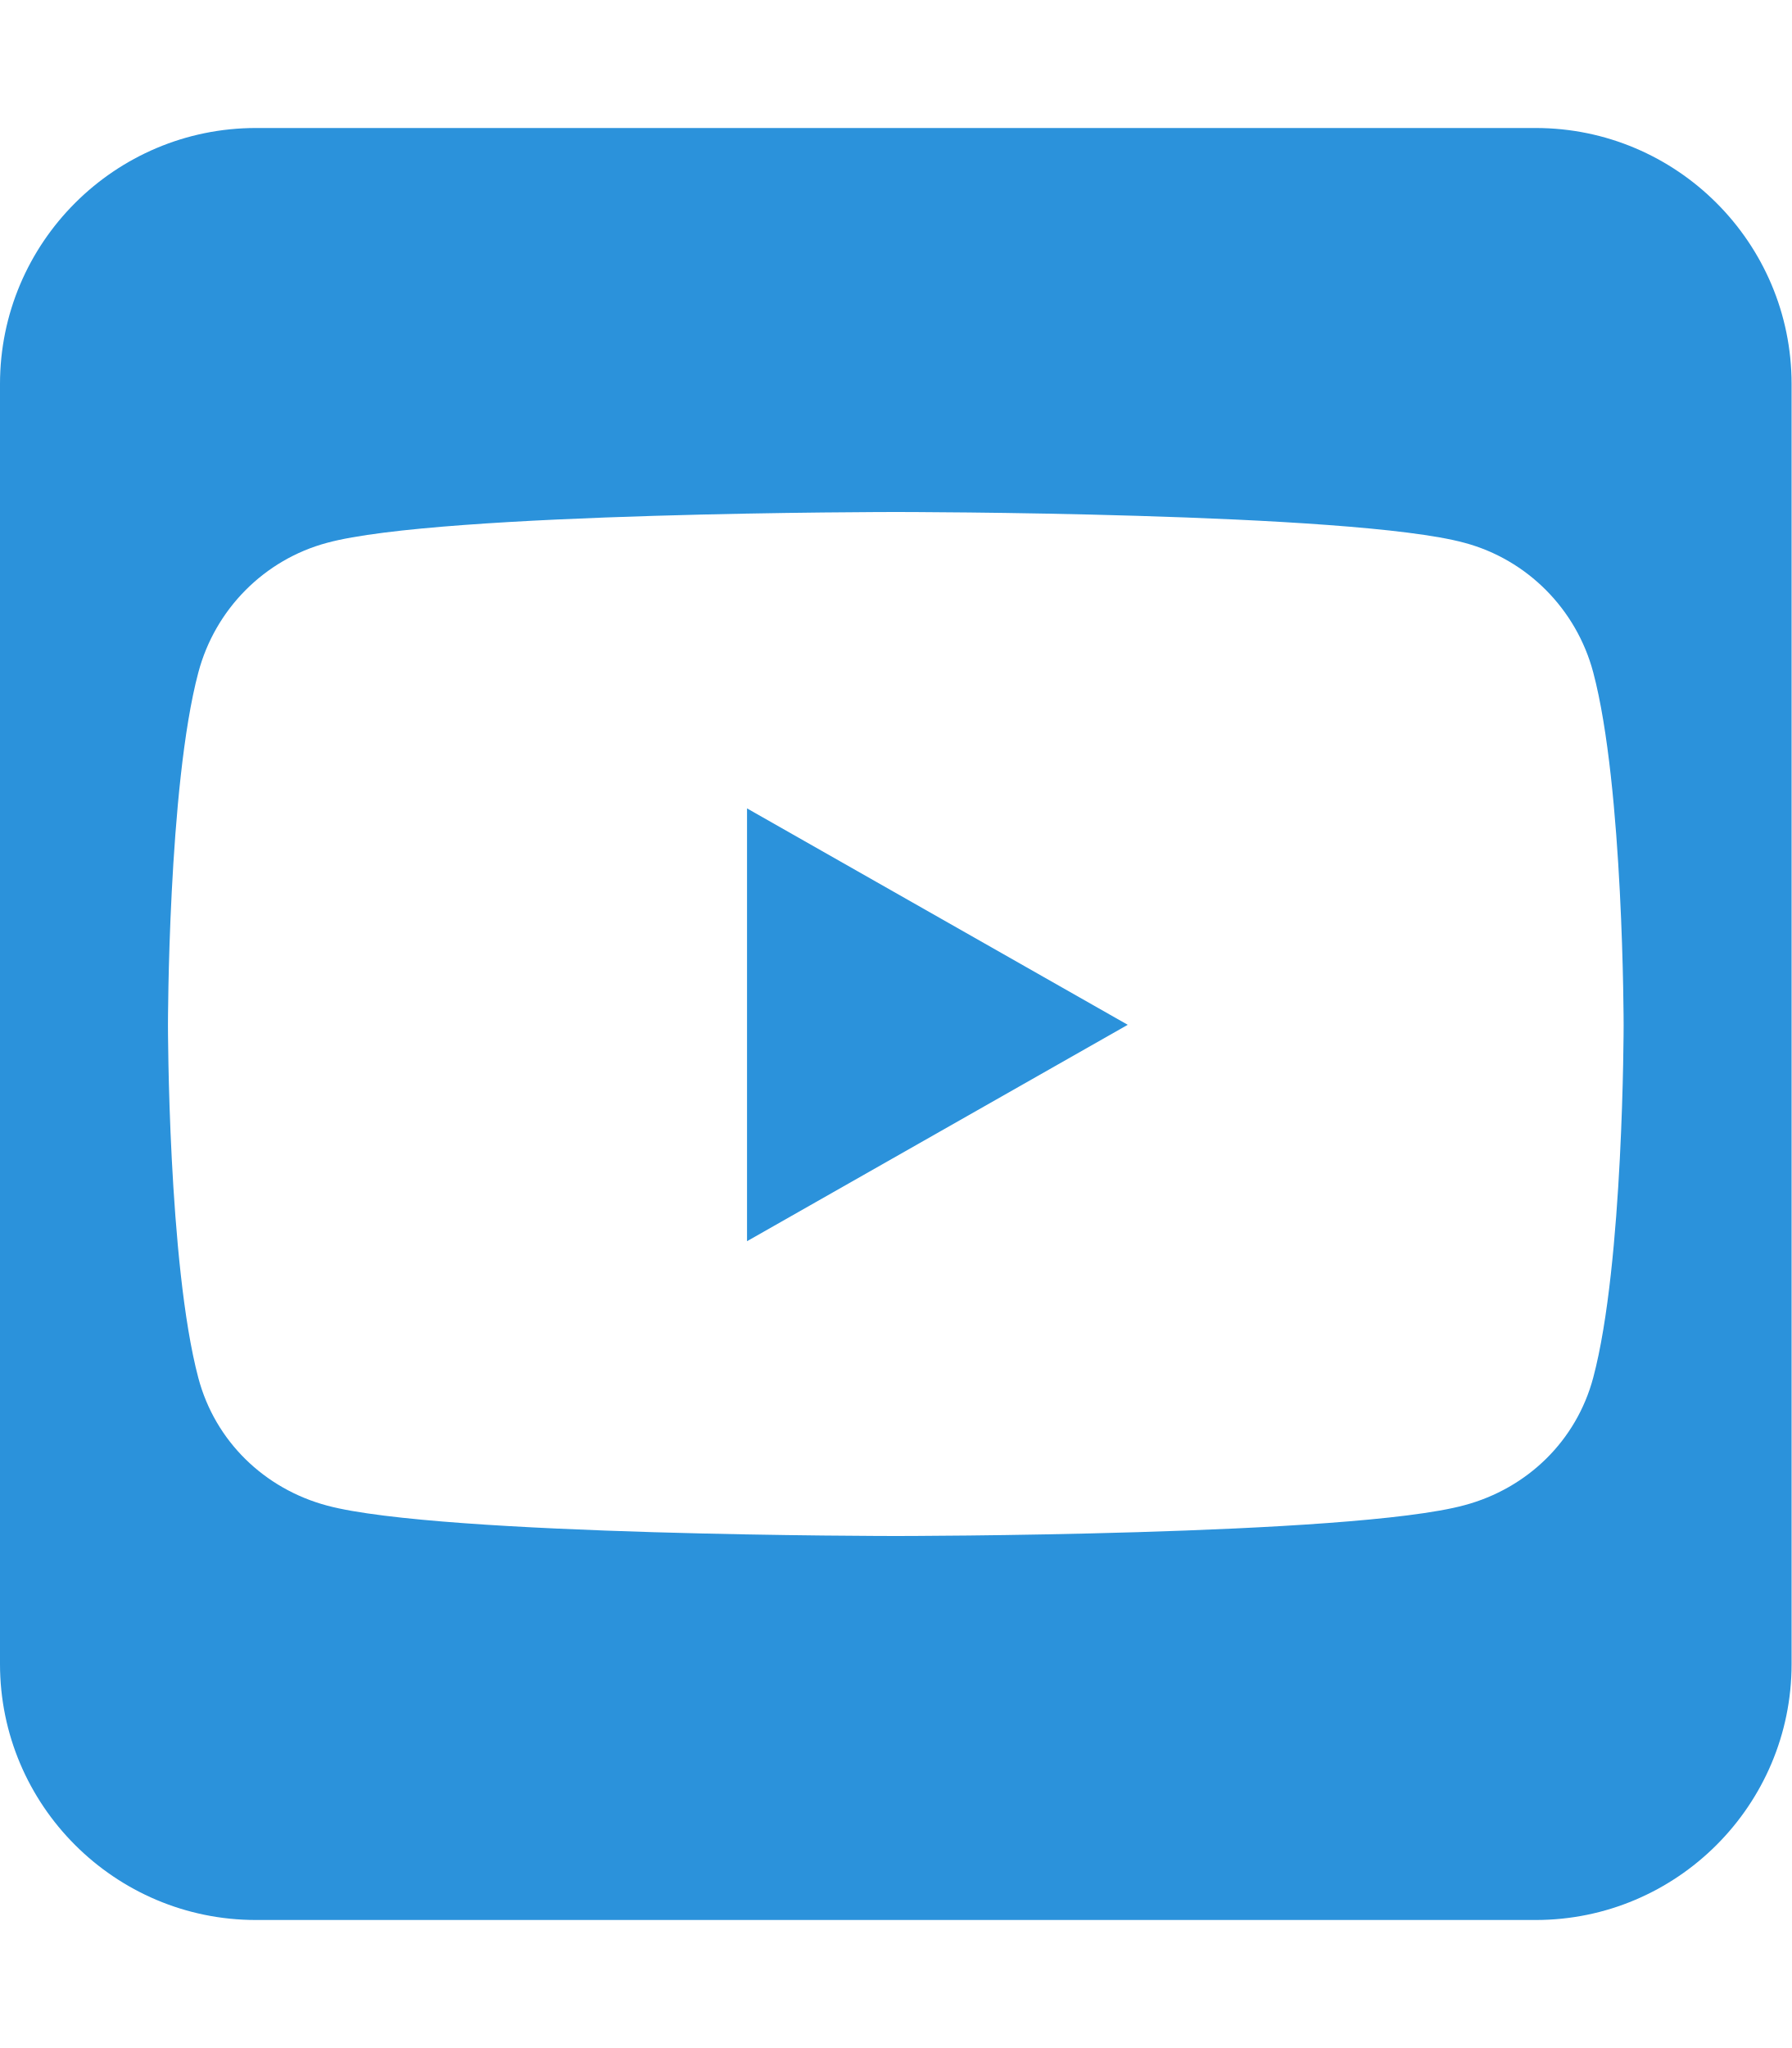
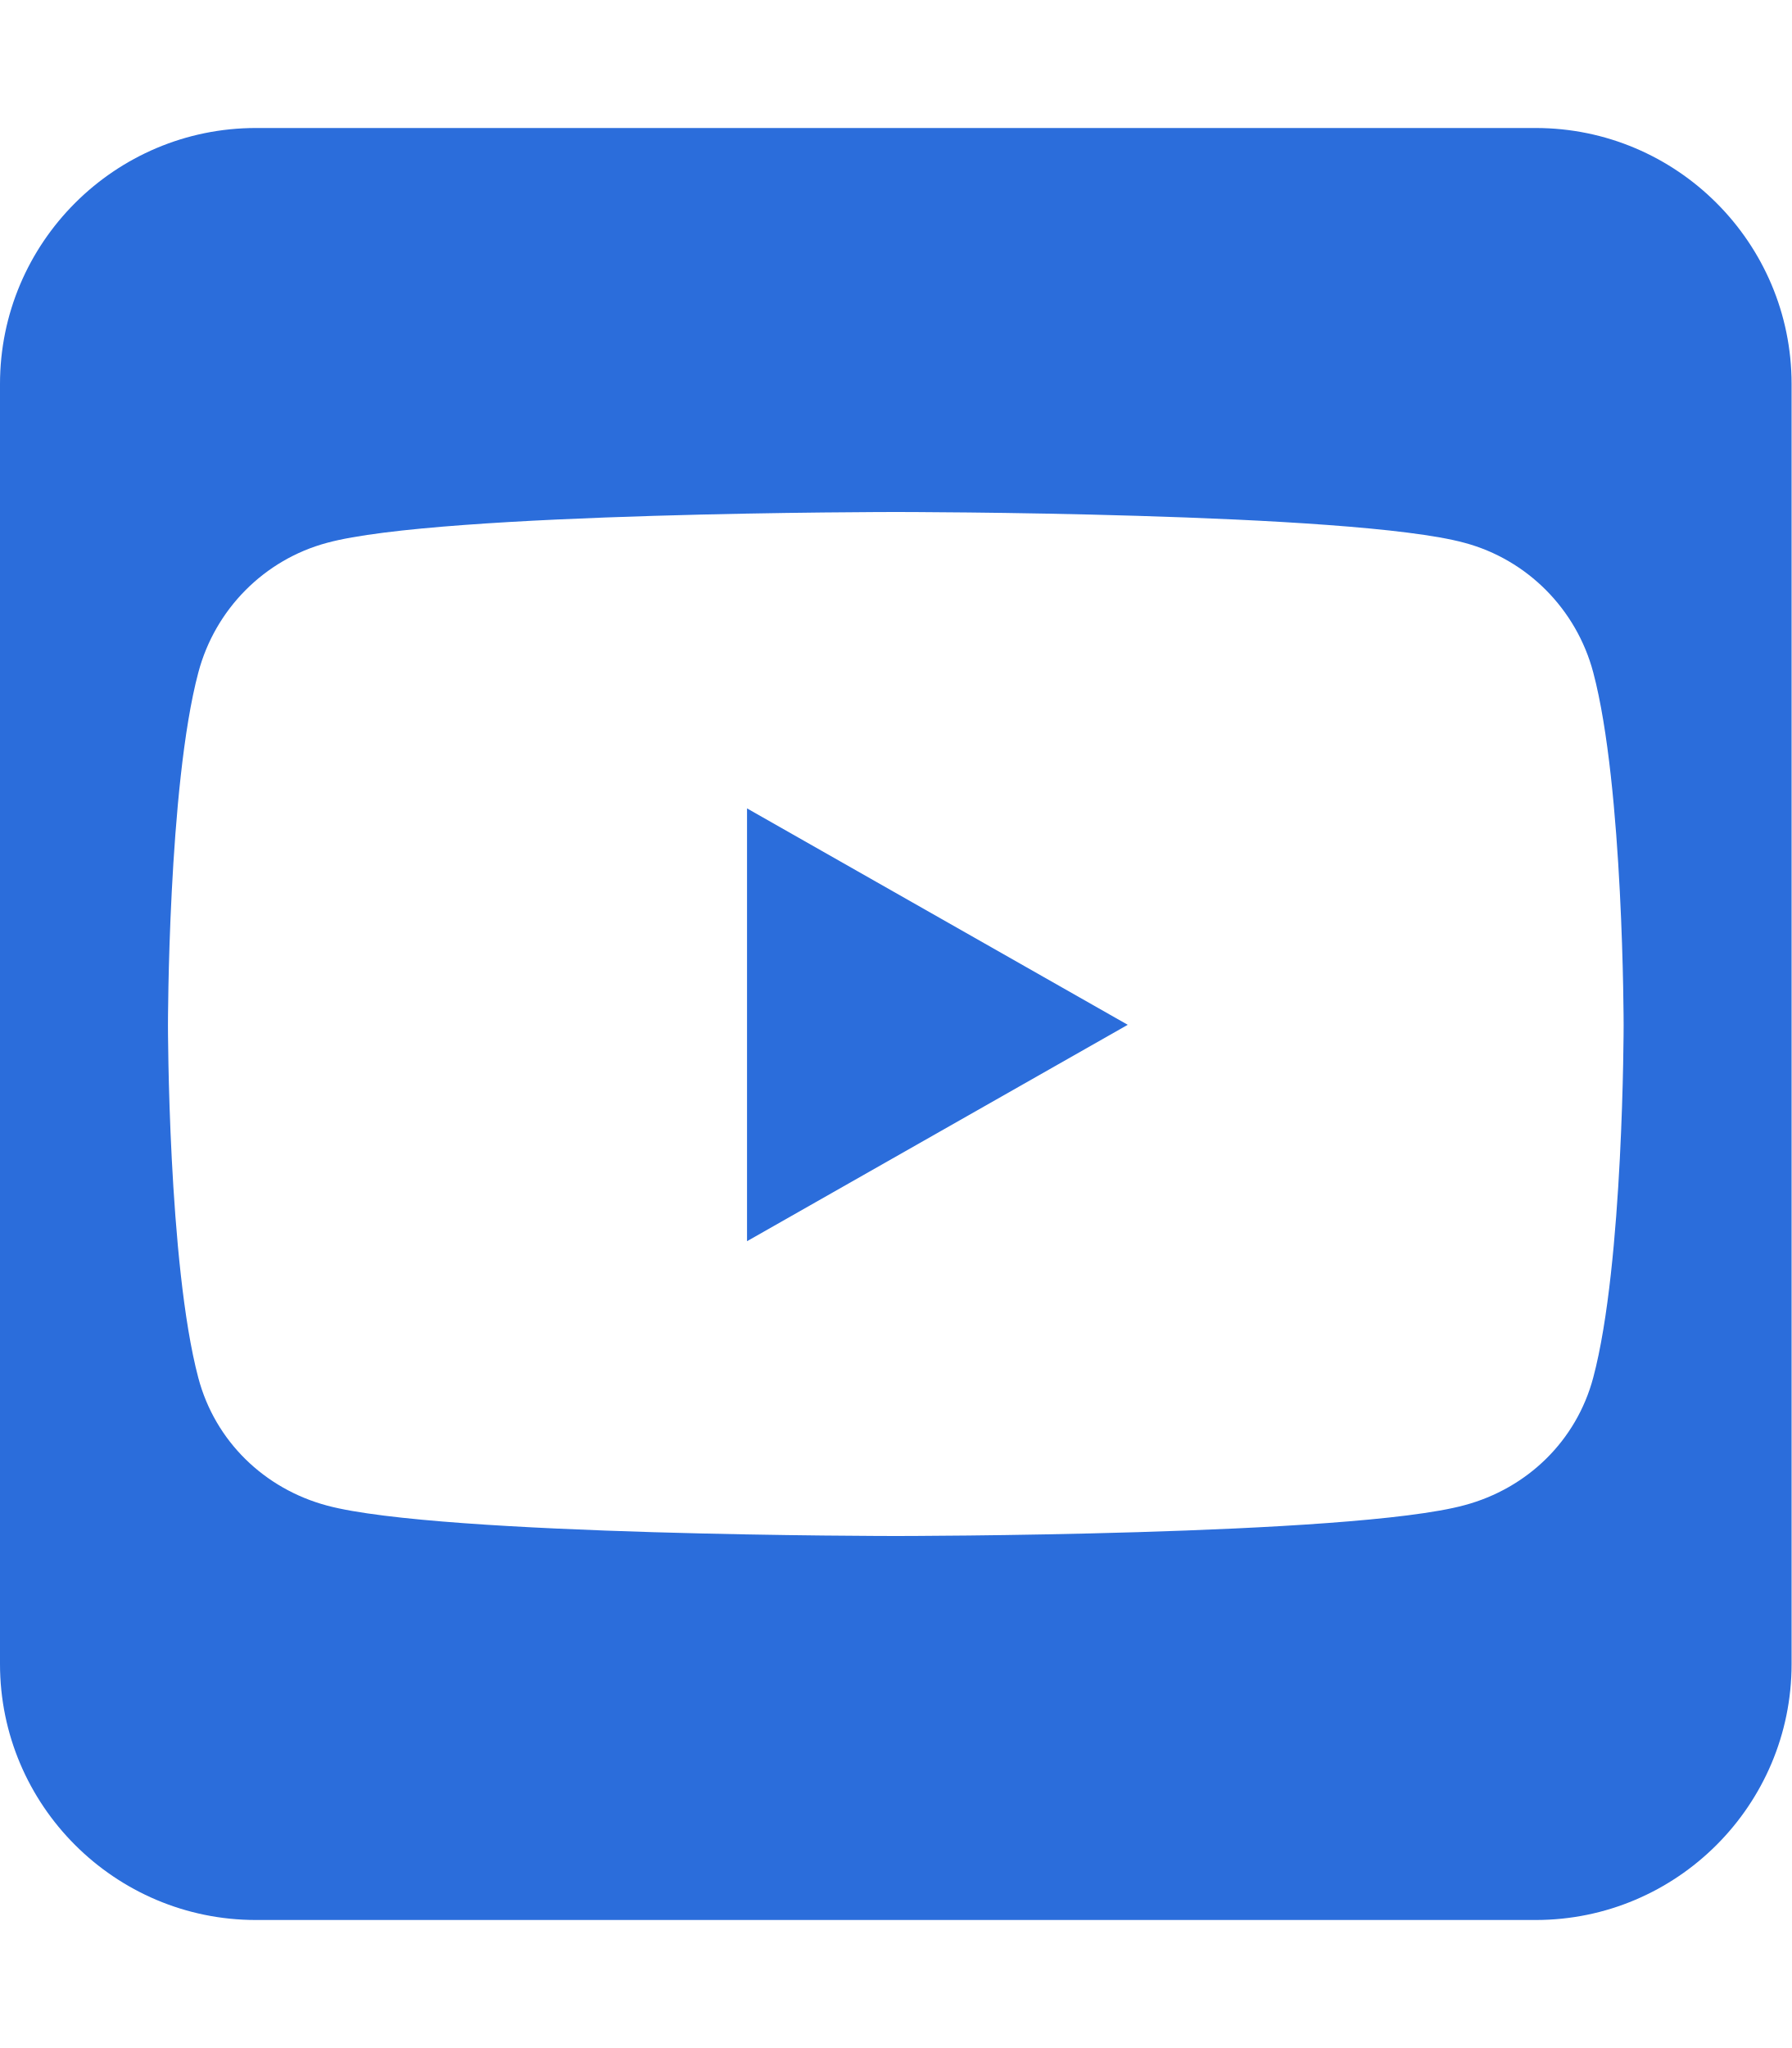
<svg xmlns="http://www.w3.org/2000/svg" viewBox="0 0 448 512">
-   <path fill="#2b92db" d="M282 256.2l-95.2-54.1V310.3L282 256.2zM384 32H64C28.7 32 0 60.7 0 96V416c0 35.3 28.7 64 64 64H384c35.3 0 64-28.7 64-64V96c0-35.3-28.7-64-64-64zm14.4 136.1c7.6 28.6 7.6 88.2 7.6 88.2s0 59.6-7.6 88.1c-4.2 15.8-16.5 27.7-32.2 31.9C337.9 384 224 384 224 384s-113.9 0-142.2-7.6c-15.7-4.2-28-16.1-32.2-31.9C42 315.9 42 256.3 42 256.3s0-59.7 7.6-88.2c4.2-15.8 16.5-28.2 32.2-32.4C110.1 128 224 128 224 128s113.9 0 142.2 7.7c15.7 4.2 28 16.6 32.2 32.4z" />
+   <path fill="#2b6ddb" d="M282 256.2l-95.2-54.1V310.3L282 256.2zM384 32H64C28.7 32 0 60.7 0 96V416c0 35.3 28.7 64 64 64H384c35.3 0 64-28.7 64-64V96c0-35.3-28.7-64-64-64zm14.4 136.1c7.6 28.6 7.6 88.2 7.6 88.2s0 59.6-7.6 88.1c-4.2 15.8-16.5 27.7-32.2 31.9C337.9 384 224 384 224 384s-113.9 0-142.2-7.6c-15.7-4.2-28-16.1-32.2-31.9C42 315.9 42 256.3 42 256.3s0-59.7 7.6-88.2c4.2-15.8 16.5-28.2 32.2-32.4C110.1 128 224 128 224 128s113.9 0 142.2 7.7c15.7 4.2 28 16.6 32.2 32.4z" />
</svg>
